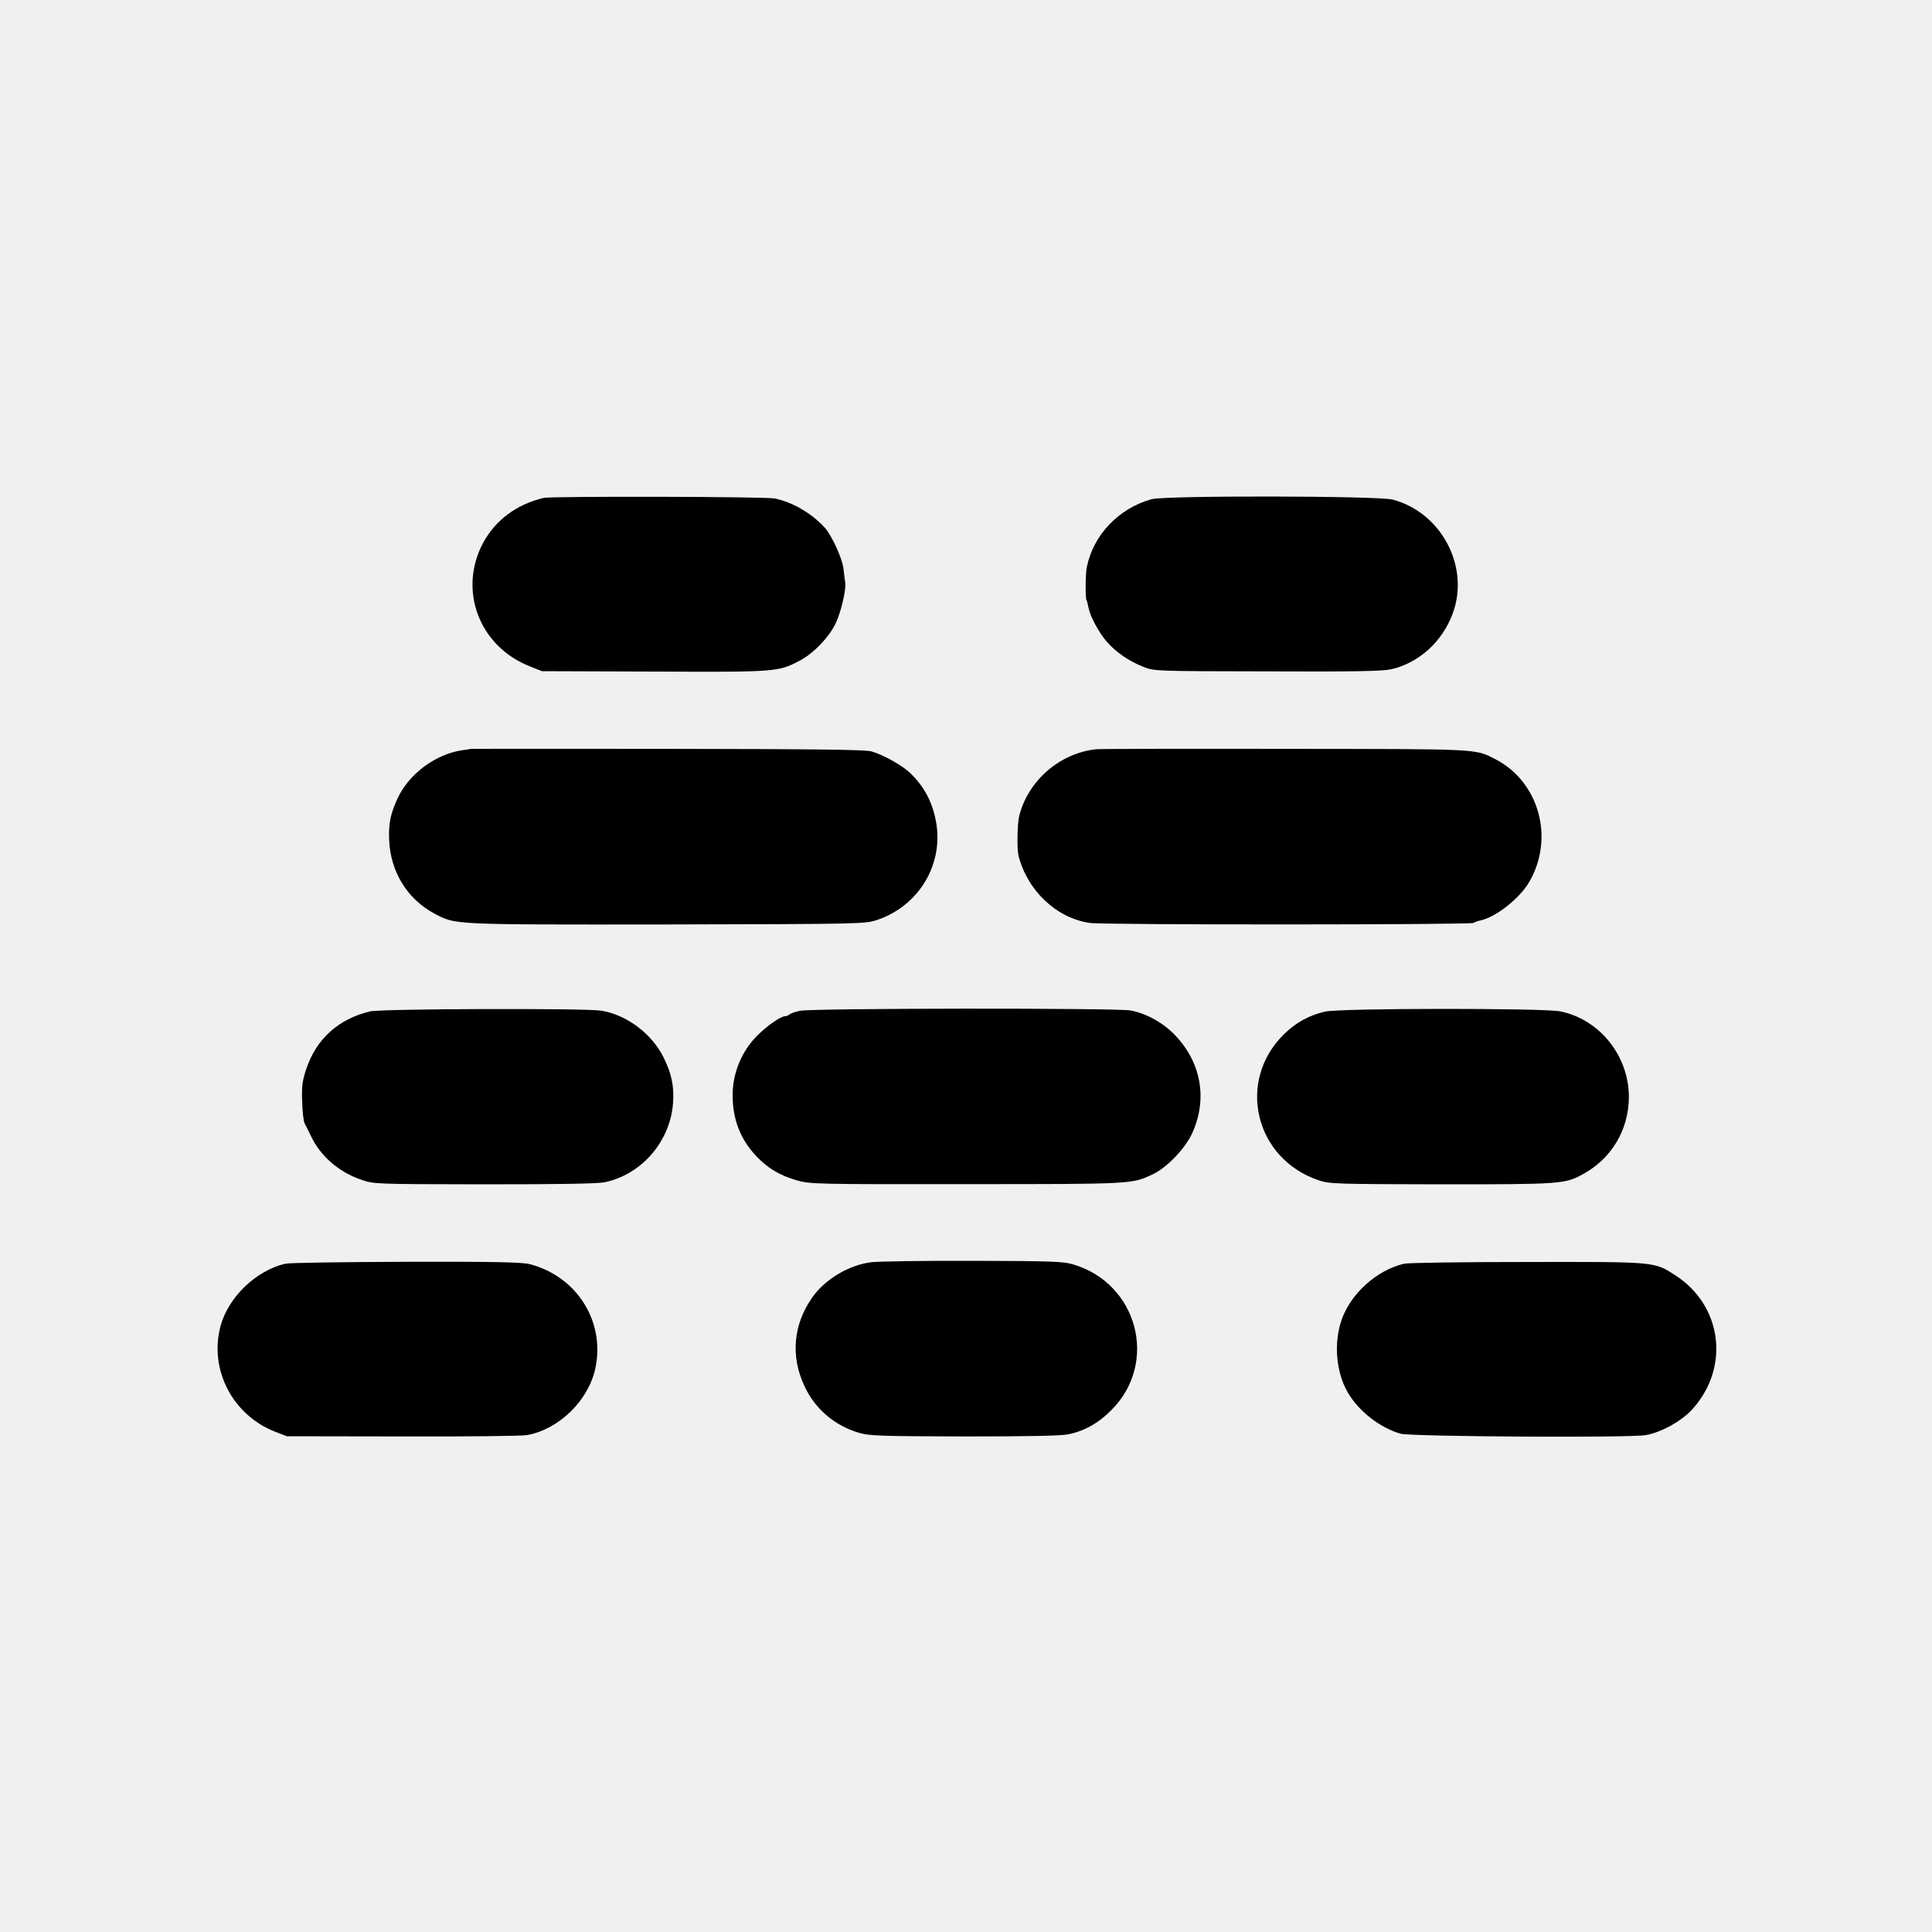
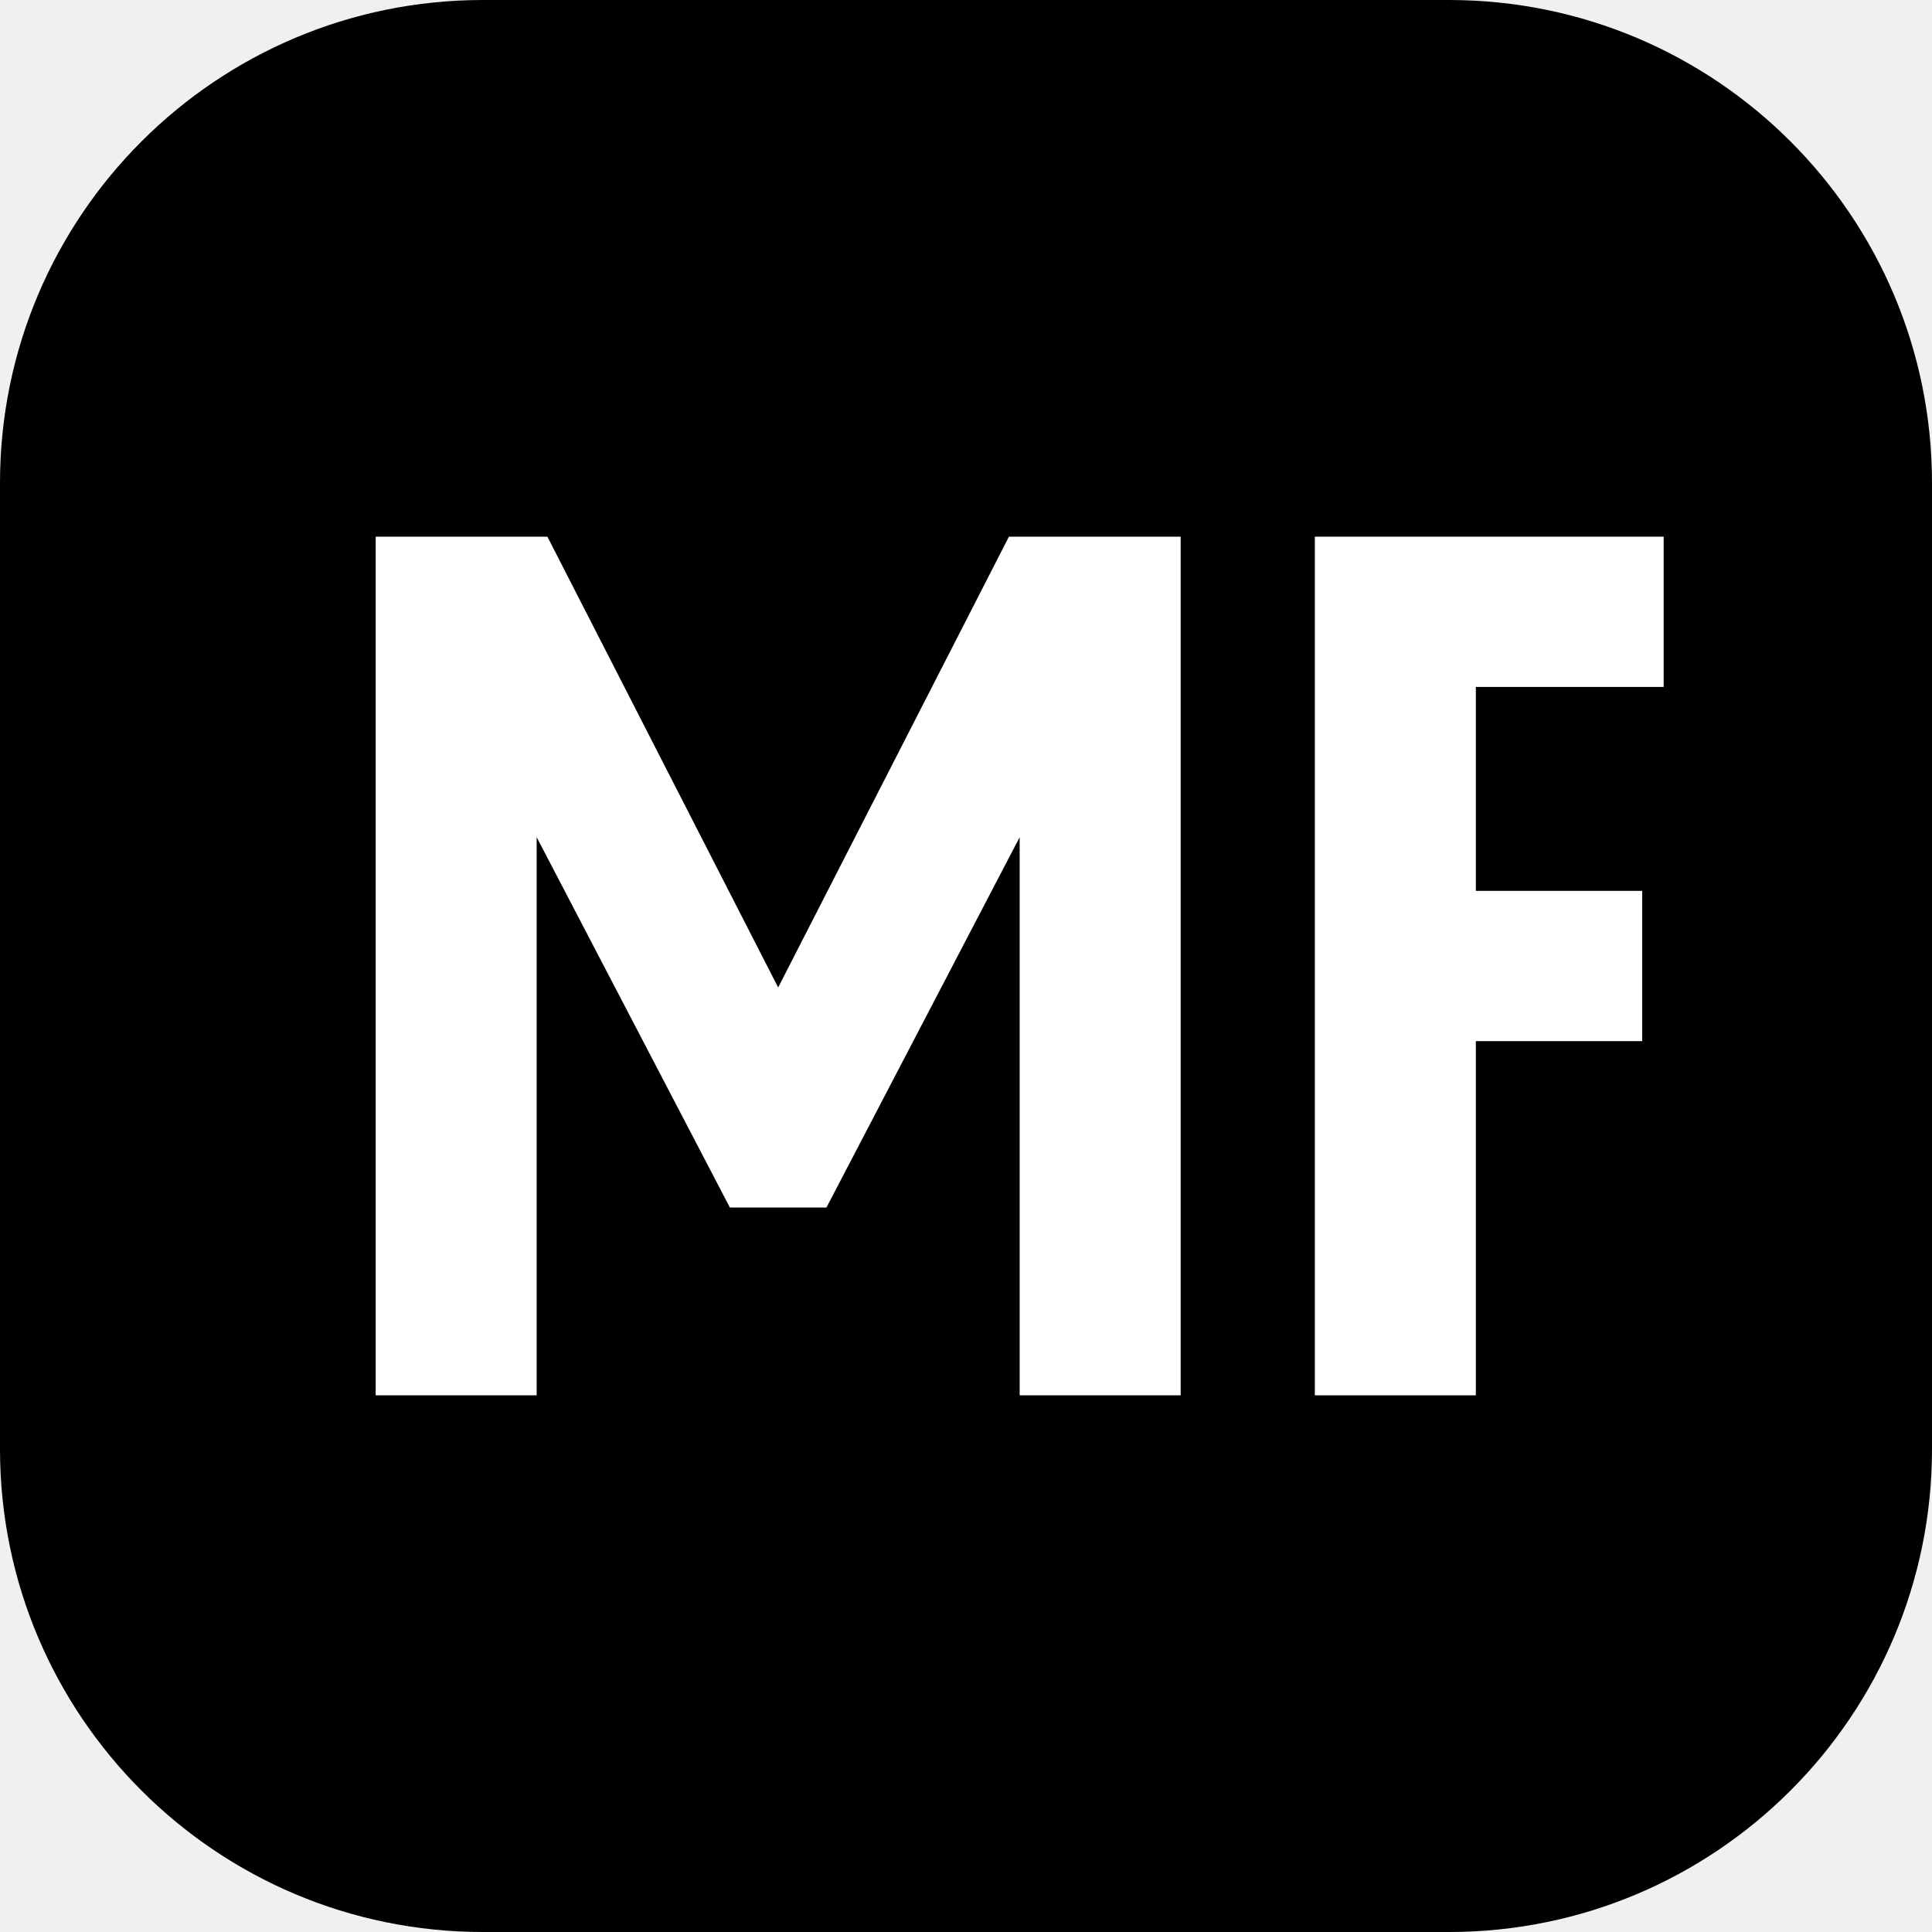
- <svg xmlns="http://www.w3.org/2000/svg" height="1000pt" preserveAspectRatio="xMidYMid meet" viewBox="0 0 1000 1000" width="1000pt">
-   <g transform="matrix(.1 0 0 -.1 0 1000)">
-     <path d="m2815 7423c-141-33-251-115-315-234-130-245-19-537 245-639l60-24 580-2c638-3 644-2 757 58 71 38 152 123 185 195 27 58 53 173 48 206-2 12-6 44-9 72-5 52-60 173-98 215-68 74-169 133-260 150-50 10-1153 12-1193 3z" />
-     <path d="m5960 7416c-170-47-302-186-335-353-7-35-8-161-1-171 3-5 7-21 10-37 9-46 53-129 96-178 48-54 113-99 189-129 55-22 63-22 641-23 454-2 598 1 642 11 143 34 263 142 317 288 90 242-58 523-310 590-74 20-1179 22-1249 2z" />
-     <path d="m2437 6124c-1-1-20-4-43-7-137-19-276-121-335-247-37-79-48-130-45-214 6-167 93-309 235-385 110-58 83-57 1201-56 995 2 1027 3 1086 22 222 73 353 294 307 519-19 97-61 174-131 242-41 40-141 96-202 113-34 9-291 12-1058 13-558 1-1014 0-1015 0z" />
-     <path d="m5675 6122c-187-19-352-160-399-343-11-42-13-172-4-209 46-180 196-322 368-347 70-11 1971-10 1987 0 7 5 22 10 32 12 80 15 205 113 255 198 134 227 53 521-175 638-107 54-69 52-1089 53-520 1-958 0-975-2z" />
-     <path d="m1915 4765c-163-39-277-142-329-296-21-62-25-89-22-169 1-52 7-104 13-115s21-42 34-68c48-101 142-183 258-223 66-23 66-23 637-24 392 0 589 3 625 11 193 41 341 215 353 415 5 84-8 147-49 230-60 123-192 222-324 243-85 13-1138 10-1196-4z" />
-     <path d="m4140 4768c-25-5-49-14-54-19-6-5-16-9-23-9-22 0-95-51-145-102-80-80-126-193-126-307 0-127 42-233 128-321 57-59 121-96 206-120 65-19 105-20 879-19 866 0 852 0 962 51 71 33 168 133 204 213 80 176 47 365-89 507-61 64-147 112-231 128-71 13-1649 12-1711-2z" />
-     <path d="m6858 4764c-82-19-151-57-212-117-248-243-151-647 182-757 53-18 95-19 632-20 619 0 640 1 734 53 147 80 236 229 237 397 1 213-150 403-354 445-87 18-1141 17-1219-1z" />
-     <path d="m4511 3467c-116-14-241-88-307-183-98-139-113-304-40-459 55-118 155-203 281-241 54-16 111-18 543-19 335 0 501 3 541 11 84 17 157 58 223 125 246 245 137 657-199 755-50 15-118 17-518 18-253 1-489-3-524-7z" />
-     <path d="m1476 3459c-152-36-295-174-335-324-59-225 63-460 284-546l60-23 598-1c329-1 619 2 645 7 165 30 316 177 353 343 53 241-92 476-336 541-39 11-174 14-640 13-324-1-608-5-629-10z" />
-     <path d="m7267 3459c-140-33-274-153-322-288-43-122-30-274 32-380 56-96 167-182 273-212 53-15 1190-22 1269-7 79 14 184 72 239 132 198 217 157 539-88 696-108 70-98 69-765 68-330 0-617-4-638-9z" />
-   </g>
+ <svg xmlns="http://www.w3.org/2000/svg" width="36" height="36" viewBox="0 0 36 36" fill="none">
+   <rect width="36" height="36" rx="9" fill="currentColor" />
+   <path d="M7 26V10h3.2l4.3 8.4 4.3-8.4H22v16h-3v-10.4l-3.6 6.9h-1.8L10 15.6V26H7Z" fill="#fff" />
+   <path d="M24.5 26V10H31v2.8h-3.5v3.8h3.1v2.8h-3.1V26h-3Z" fill="#fff" />
</svg>
